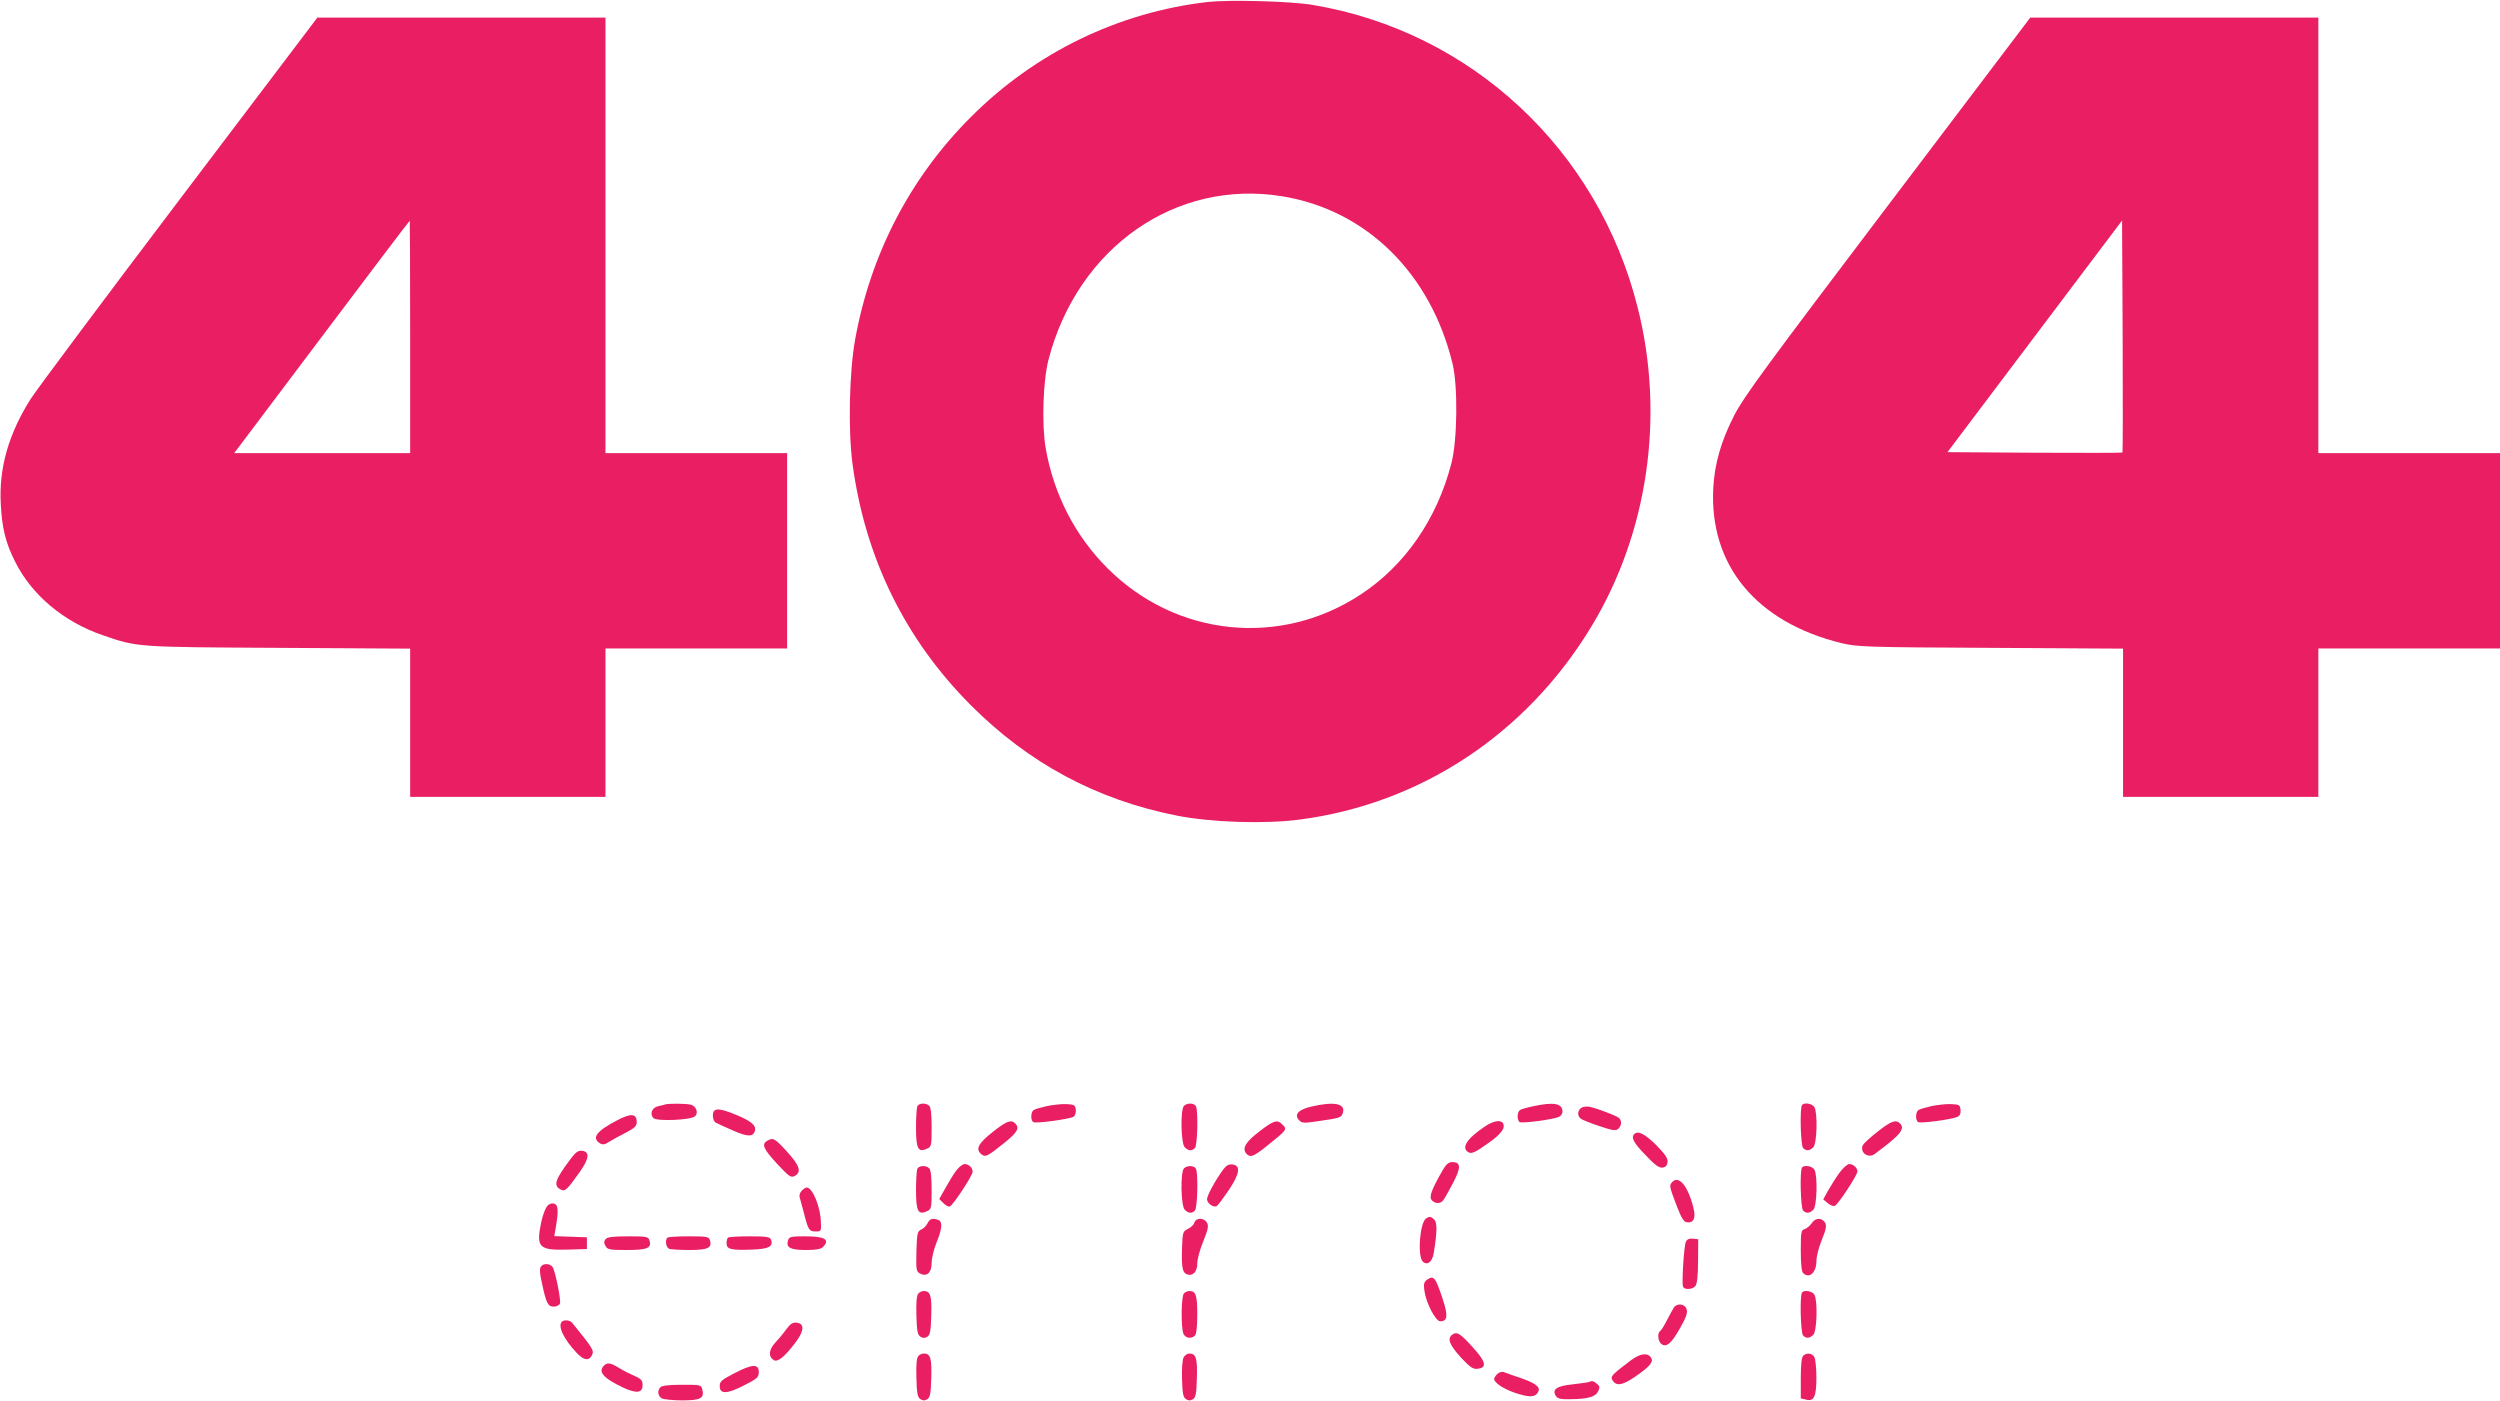
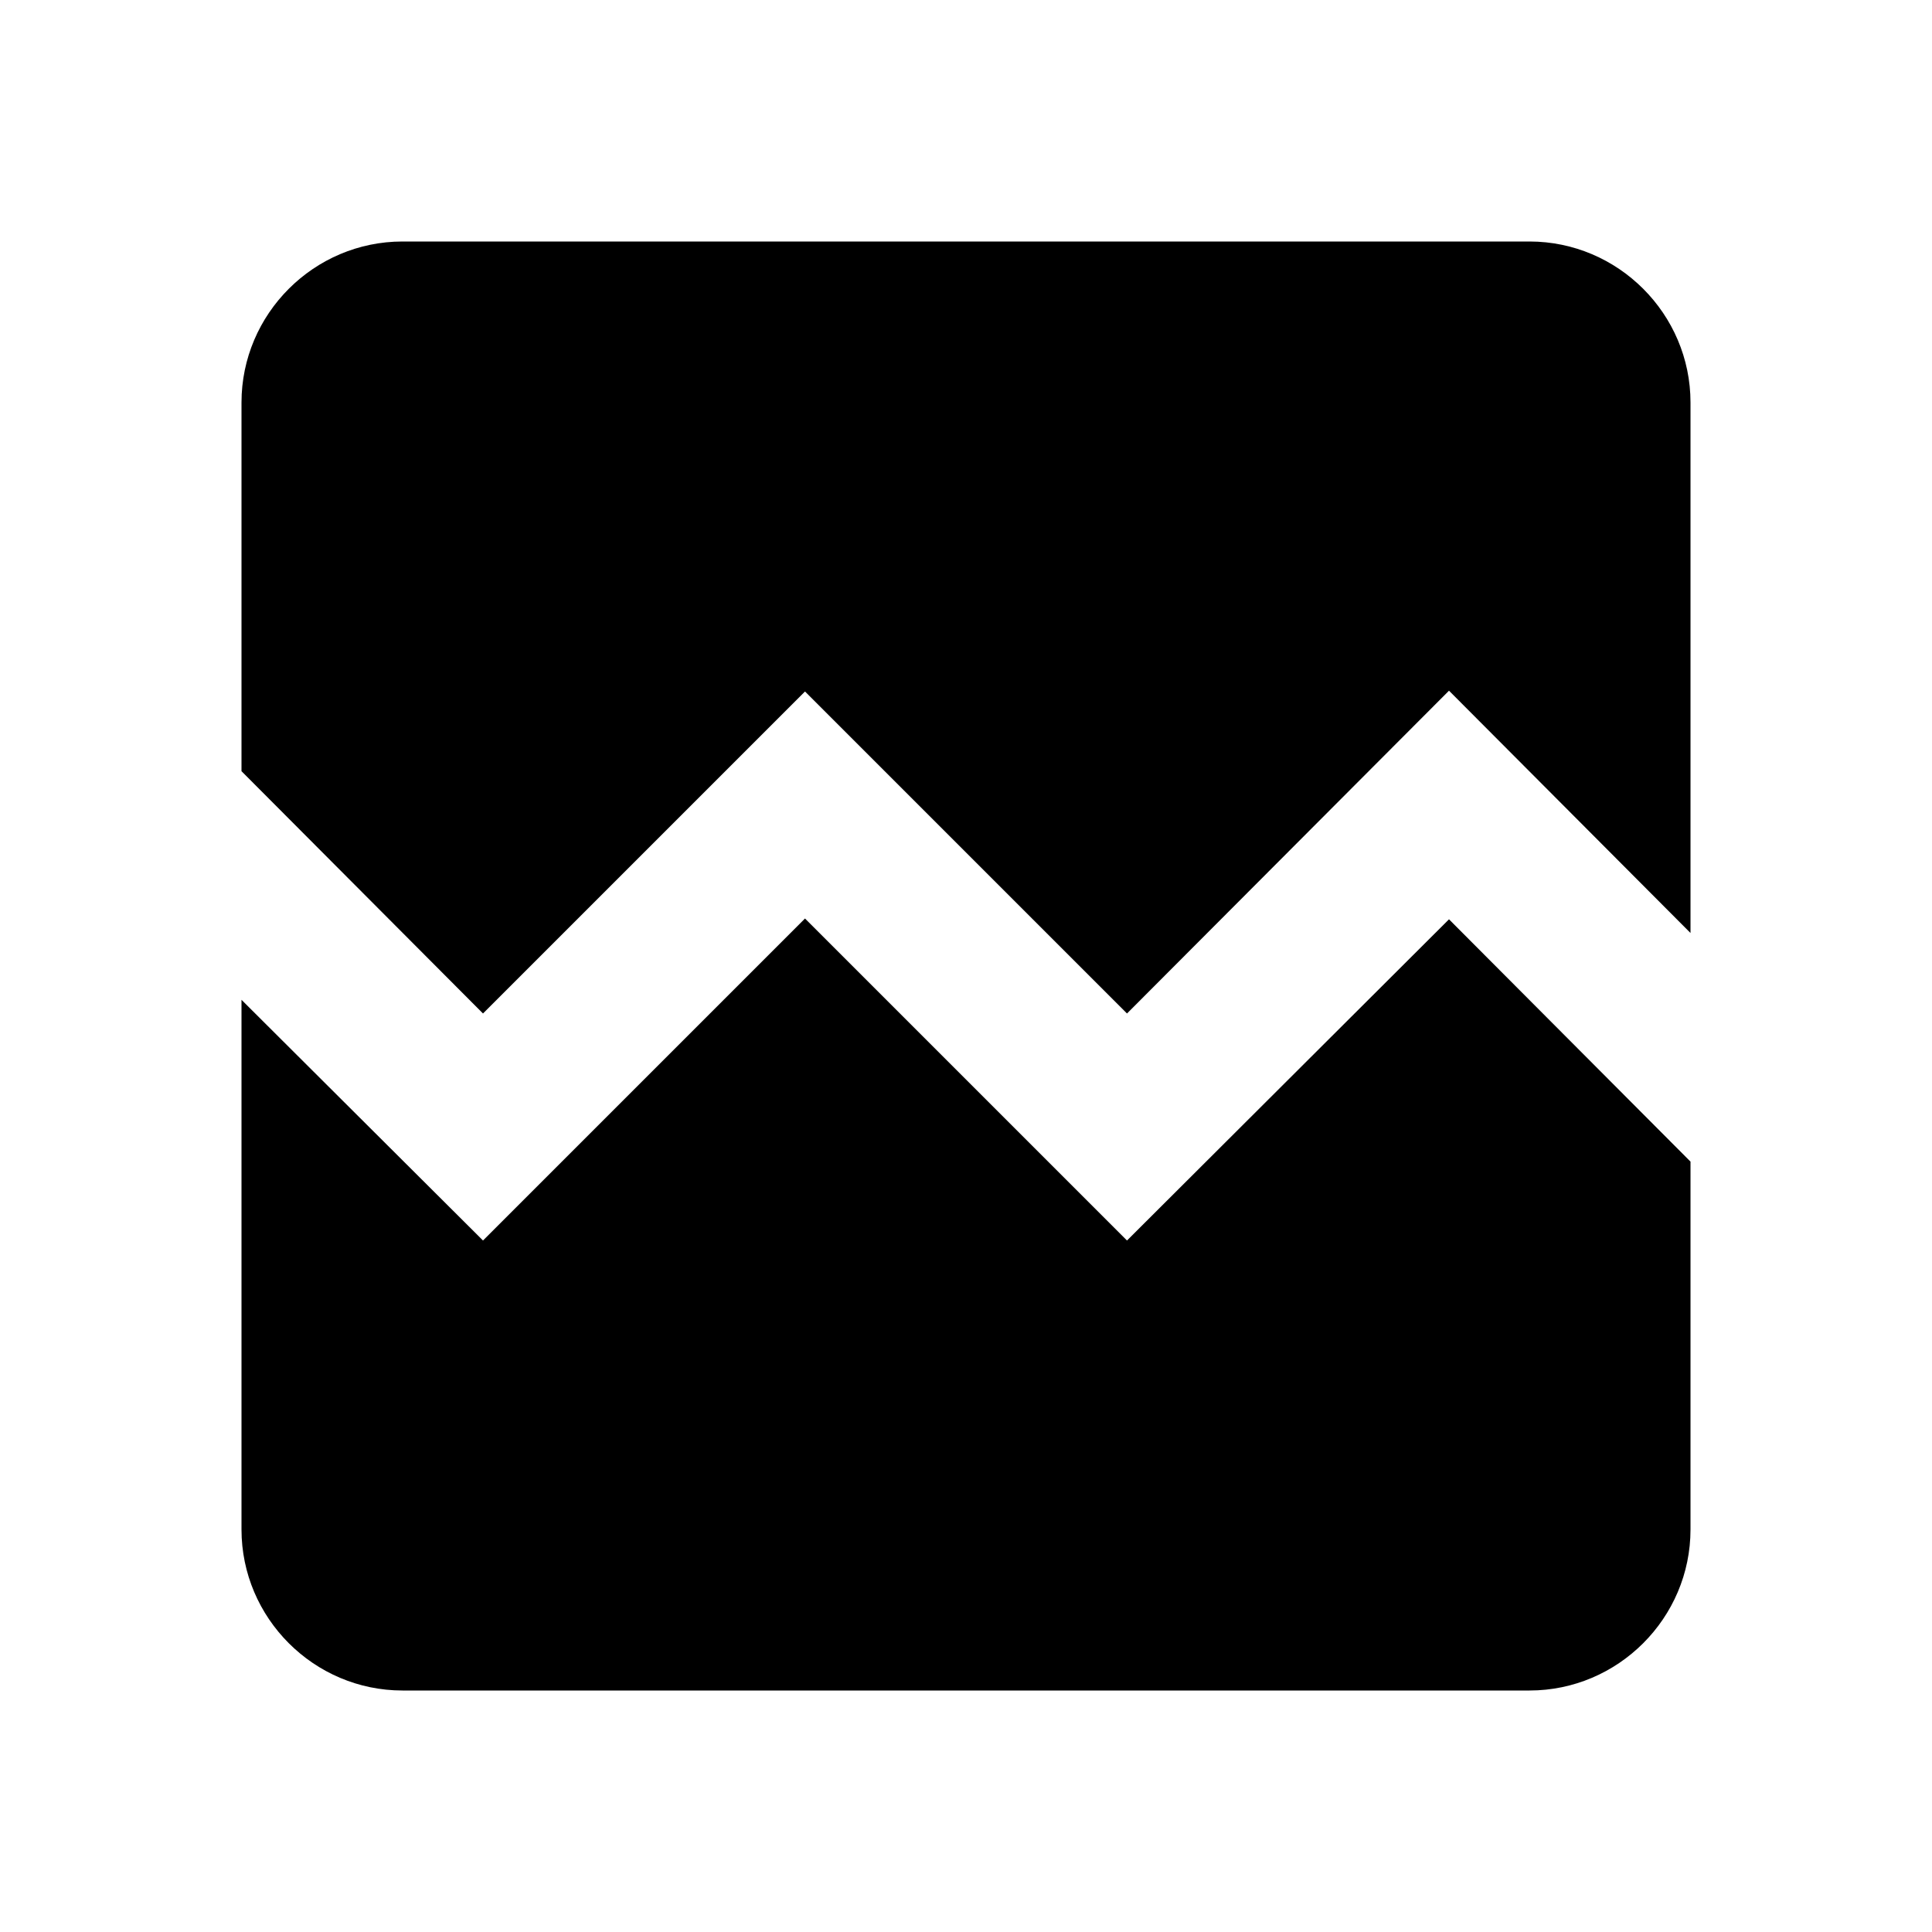
- <svg xmlns="http://www.w3.org/2000/svg" version="1.0" width="1280pt" height="717pt" viewBox="0 0 1280 717" preserveAspectRatio="xMidYMid meet">
-   <g transform="translate(0,717) scale(0.1,-0.1)" fill="#e91e63" stroke="none">
-     <path d="M6185 7160 c-458 -52 -886 -260 -1215 -590 -310 -310 -513 -701 -592 -1140 -30 -167 -36 -465 -13 -636 65 -481 269 -897 605 -1234 296 -297 644 -484 1051 -565 178 -36 455 -45 635 -21 621 82 1161 440 1493 990 289 478 376 1077 236 1631 -203 810 -854 1415 -1665 1550 -113 19 -423 27 -535 15z m380 -995 c430 -70 760 -394 872 -857 28 -115 25 -393 -6 -511 -74 -285 -237 -521 -463 -670 -412 -272 -944 -218 -1296 132 -166 165 -277 379 -318 616 -21 120 -14 347 15 456 150 573 652 923 1196 834z" />
-     <path d="M920 6149 c-388 -512 -730 -971 -762 -1020 -114 -180 -164 -355 -154 -539 6 -124 25 -200 73 -295 85 -171 248 -308 448 -377 180 -62 169 -61 903 -65 l672 -4 0 -380 0 -379 500 0 500 0 0 380 0 380 465 0 465 0 0 500 0 500 -465 0 -465 0 0 1115 0 1115 -737 0 -738 0 -705 -931z m1180 -704 l0 -595 -450 0 -451 0 448 595 c246 327 449 595 451 595 1 0 2 -268 2 -595z" />
-     <path d="M9665 6116 c-625 -825 -738 -979 -786 -1073 -67 -131 -100 -246 -107 -371 -21 -396 220 -688 657 -795 82 -19 119 -21 764 -24 l677 -4 0 -380 0 -379 500 0 500 0 0 380 0 380 465 0 465 0 0 500 0 500 -465 0 -465 0 0 1115 0 1115 -738 0 -737 0 -730 -964z m1202 -1263 c-2 -2 -205 -2 -450 -1 l-446 3 447 593 447 593 3 -592 c1 -326 1 -594 -1 -596z" />
-     <path d="M3405 1515 c-5 -2 -22 -6 -36 -9 -31 -7 -44 -40 -23 -61 18 -17 192 -10 213 10 18 17 6 51 -22 59 -23 6 -115 7 -132 1z" />
-     <path d="M4696 1504 c-3 -9 -6 -57 -6 -109 0 -106 11 -127 55 -107 24 11 25 15 25 110 0 63 -4 102 -12 110 -17 17 -55 15 -62 -4z" />
-     <path d="M5360 1507 c-30 -7 -61 -16 -67 -20 -16 -10 -17 -53 -3 -62 14 -9 191 16 208 28 7 6 12 22 10 36 -3 23 -8 26 -48 28 -25 1 -70 -4 -100 -10z" />
-     <path d="M6062 1508 c-19 -19 -16 -193 4 -212 19 -19 36 -20 52 -4 13 13 17 183 6 212 -7 19 -45 21 -62 4z" />
-     <path d="M6713 1504 c-68 -16 -89 -42 -60 -71 13 -14 26 -14 99 -3 110 16 116 18 123 41 16 49 -43 61 -162 33z" />
-     <path d="M7850 1506 c-30 -6 -61 -15 -67 -19 -16 -10 -17 -53 -2 -62 12 -8 176 14 202 27 9 5 17 17 17 26 0 43 -45 51 -150 28z" />
-     <path d="M9227 1513 c-13 -12 -8 -208 5 -221 16 -16 33 -15 52 4 19 18 23 173 6 205 -10 18 -50 26 -63 12z" />
-     <path d="M9890 1507 c-30 -7 -61 -16 -67 -20 -16 -10 -17 -53 -2 -62 12 -8 176 14 202 27 12 6 17 18 15 36 -3 25 -7 27 -48 29 -25 1 -70 -4 -100 -10z" />
-     <path d="M8098 1499 c-21 -12 -24 -42 -5 -56 6 -6 49 -23 94 -38 68 -23 85 -26 98 -15 18 15 20 44 3 57 -14 11 -108 47 -148 56 -14 3 -33 1 -42 -4z" />
-     <path d="M3657 1483 c-12 -11 -8 -51 6 -60 6 -4 46 -22 87 -40 75 -33 103 -35 114 -7 11 29 -14 52 -88 83 -74 31 -106 37 -119 24z" />
-     <path d="M3158 1433 c-105 -55 -130 -89 -86 -117 14 -8 24 -7 45 7 16 10 54 31 86 47 46 24 57 35 57 55 0 44 -29 47 -102 8z" />
-     <path d="M5081 1373 c-73 -58 -88 -87 -56 -113 20 -16 31 -11 114 56 70 56 83 78 59 102 -21 21 -44 13 -117 -45z" />
-     <path d="M6448 1377 c-70 -53 -89 -86 -68 -112 20 -24 37 -18 103 35 110 88 109 87 81 114 -24 25 -44 19 -116 -37z" />
-     <path d="M7605 1404 c-95 -63 -126 -112 -86 -134 16 -8 33 -1 95 43 71 49 96 82 81 106 -11 19 -49 12 -90 -15z" />
-     <path d="M9612 1375 c-38 -30 -72 -61 -75 -70 -15 -37 29 -68 62 -43 131 97 157 128 129 156 -21 21 -45 13 -116 -43z" />
-     <path d="M8367 1363 c-17 -17 -2 -46 58 -107 48 -51 70 -67 87 -64 16 2 24 11 26 28 2 19 -11 39 -59 88 -58 57 -93 75 -112 55z" />
-     <path d="M3928 1329 c-30 -17 -20 -41 51 -118 62 -66 70 -72 90 -62 36 20 26 53 -40 125 -62 68 -71 73 -101 55z" />
-     <path d="M2919 1233 c-77 -103 -87 -133 -49 -153 23 -12 32 -4 98 89 49 69 53 104 12 109 -20 2 -33 -7 -61 -45z" />
-     <path d="M7386 1178 c-56 -98 -70 -136 -56 -152 15 -19 44 -21 58 -3 6 6 28 46 50 87 43 82 43 110 -3 110 -18 0 -31 -11 -49 -42z" />
-     <path d="M4897 1178 c-14 -18 -39 -59 -56 -90 l-32 -57 21 -21 c12 -12 27 -20 33 -17 16 5 117 158 117 178 0 20 -20 39 -41 39 -10 0 -29 -15 -42 -32z" />
-     <path d="M6262 1181 c-40 -55 -82 -132 -82 -151 0 -21 34 -45 50 -35 6 4 33 40 61 81 57 85 63 127 19 132 -19 2 -32 -5 -48 -27z" />
-     <path d="M9417 1164 c-18 -25 -44 -66 -58 -91 l-24 -44 23 -19 c13 -11 29 -17 36 -14 17 6 116 158 116 176 0 19 -21 38 -42 38 -10 0 -33 -21 -51 -46z" />
-     <path d="M4696 1184 c-3 -9 -6 -57 -6 -109 0 -106 11 -127 55 -107 24 11 25 15 25 110 0 63 -4 102 -12 110 -17 17 -55 15 -62 -4z" />
-     <path d="M6062 1188 c-19 -19 -16 -193 4 -212 19 -19 36 -20 52 -4 13 13 17 183 6 212 -7 19 -45 21 -62 4z" />
-     <path d="M9227 1193 c-13 -12 -8 -208 5 -221 16 -16 33 -15 52 4 19 18 23 173 6 205 -10 18 -50 26 -63 12z" />
-     <path d="M8560 1116 c-14 -18 -13 -20 27 -126 22 -56 34 -76 49 -78 36 -5 48 21 34 75 -28 113 -76 169 -110 129z" />
-     <path d="M4105 1074 c-9 -10 -14 -24 -11 -33 2 -9 12 -45 22 -81 22 -88 27 -95 60 -95 28 0 29 1 27 47 -2 80 -43 178 -73 178 -5 0 -16 -7 -25 -16z" />
-     <path d="M2797 988 c-8 -13 -20 -47 -26 -76 -27 -129 -12 -144 135 -140 l99 3 0 30 0 30 -84 3 -83 3 8 47 c15 88 12 117 -13 120 -14 2 -27 -5 -36 -20z" />
-     <path d="M7302 932 c-33 -21 -46 -198 -16 -223 24 -19 48 1 55 47 17 104 18 154 3 169 -17 17 -24 18 -42 7z" />
-     <path d="M4749 907 c-6 -13 -20 -27 -32 -32 -20 -9 -22 -18 -25 -112 -2 -94 -1 -103 18 -113 35 -19 60 3 60 54 0 23 11 70 25 104 29 71 32 107 9 116 -29 11 -44 6 -55 -17z" />
-     <path d="M6115 910 c-3 -11 -18 -25 -33 -32 -26 -13 -27 -17 -30 -98 -3 -98 2 -125 24 -134 31 -12 54 12 54 55 0 22 14 73 31 114 24 60 28 78 19 94 -14 27 -56 28 -65 1z" />
-     <path d="M9275 906 c-9 -13 -25 -26 -35 -29 -18 -5 -20 -14 -20 -109 0 -68 4 -108 12 -116 31 -31 68 2 68 61 0 23 12 69 25 102 28 68 30 86 13 103 -19 19 -46 14 -63 -12z" />
-     <path d="M3101 826 c-9 -11 -10 -20 -1 -35 10 -19 20 -21 109 -21 106 0 129 10 116 50 -6 18 -14 20 -109 20 -78 0 -107 -4 -115 -14z" />
-     <path d="M3417 833 c-13 -12 -7 -51 9 -57 9 -3 55 -6 104 -6 94 0 117 11 105 50 -6 18 -14 20 -109 20 -56 0 -106 -3 -109 -7z" />
-     <path d="M3727 833 c-4 -3 -7 -17 -7 -29 0 -30 22 -36 129 -32 88 3 112 16 98 52 -5 13 -23 16 -110 16 -57 0 -107 -3 -110 -7z" />
-     <path d="M4035 820 c-12 -37 11 -50 91 -50 53 0 77 4 88 16 37 37 9 54 -90 54 -75 0 -83 -2 -89 -20z" />
-     <path d="M8632 813 c-10 -19 -22 -210 -15 -230 6 -18 48 -16 63 2 9 11 14 53 14 128 l1 112 -27 3 c-18 2 -30 -3 -36 -15z" />
-     <path d="M2771 687 c-9 -12 -9 -30 3 -83 22 -105 31 -124 61 -124 14 0 28 7 32 16 6 16 -22 156 -36 184 -11 20 -45 24 -60 7z" />
-     <path d="M7305 617 c-14 -11 -17 -22 -12 -56 8 -61 57 -156 81 -156 38 0 41 28 12 116 -37 111 -45 121 -81 96z" />
-     <path d="M4701 546 c-8 -9 -11 -48 -9 -111 2 -80 6 -100 21 -109 12 -8 22 -8 35 0 14 9 18 29 20 109 3 101 -4 125 -38 125 -10 0 -23 -6 -29 -14z" />
-     <path d="M6062 548 c-15 -15 -16 -181 -2 -209 12 -21 40 -25 58 -7 8 8 12 47 12 108 0 98 -7 120 -40 120 -9 0 -21 -5 -28 -12z" />
-     <path d="M9227 553 c-13 -12 -8 -208 5 -221 16 -16 33 -15 52 4 19 18 23 173 6 205 -10 18 -50 26 -63 12z" />
-     <path d="M8572 478 c-5 -7 -21 -36 -36 -65 -14 -28 -30 -54 -36 -58 -15 -9 -12 -51 5 -65 25 -21 51 -1 94 75 32 56 42 81 37 100 -7 28 -45 35 -64 13z" />
-     <path d="M2877 403 c-23 -22 10 -91 76 -160 35 -38 62 -42 77 -13 13 25 9 32 -101 168 -11 13 -41 16 -52 5z" />
-     <path d="M4025 363 c-15 -21 -41 -52 -57 -69 -32 -35 -35 -70 -6 -88 20 -12 58 19 115 96 41 56 42 91 2 96 -20 2 -32 -5 -54 -35z" />
-     <path d="M7435 336 c-27 -20 -13 -53 48 -120 46 -48 59 -57 83 -54 48 5 42 36 -22 106 -68 76 -85 86 -109 68z" />
-     <path d="M4701 226 c-8 -9 -11 -48 -9 -111 2 -80 6 -100 21 -109 12 -8 22 -8 35 0 14 9 18 29 20 109 3 101 -4 125 -38 125 -10 0 -23 -6 -29 -14z" />
-     <path d="M6060 220 c-6 -11 -10 -60 -8 -111 2 -75 6 -94 21 -103 12 -8 22 -8 35 0 14 9 18 29 20 109 3 101 -4 125 -39 125 -10 0 -23 -9 -29 -20z" />
-     <path d="M8350 205 c-98 -74 -106 -82 -94 -102 19 -31 50 -26 111 15 79 54 100 78 87 100 -18 28 -56 23 -104 -13z" />
-     <path d="M9232 228 c-8 -8 -12 -48 -12 -115 l0 -103 27 -6 c41 -11 53 15 53 114 0 46 -5 92 -10 103 -12 21 -40 25 -58 7z" />
-     <path d="M3092 178 c-32 -32 -1 -66 102 -114 67 -30 96 -26 96 15 0 23 -7 31 -42 47 -24 10 -60 28 -80 41 -42 26 -59 28 -76 11z" />
-     <path d="M3760 139 c-66 -34 -75 -42 -75 -66 0 -42 37 -41 125 4 68 35 75 41 75 68 0 43 -33 42 -125 -6z" />
-     <path d="M7666 135 c-9 -9 -16 -20 -16 -25 0 -19 46 -50 103 -70 72 -24 100 -25 117 -5 23 28 2 49 -77 77 -43 15 -85 29 -94 33 -9 3 -24 -1 -33 -10z" />
-     <path d="M8135 94 c-6 -2 -43 -7 -84 -12 -81 -8 -106 -26 -85 -59 9 -14 25 -18 70 -17 96 1 133 12 147 41 9 21 8 27 -8 39 -20 15 -23 15 -40 8z" />
-     <path d="M3382 68 c-18 -18 -14 -46 7 -58 11 -5 58 -10 104 -10 94 0 114 11 103 55 -6 25 -8 25 -104 25 -63 0 -102 -4 -110 -12z" />
-   </g>
+ <svg xmlns="http://www.w3.org/2000/svg" width="24" height="24" viewBox="0 0 24 24">
+   <path fill="none" d="M0 0h24v24H0zm0 0h24v24H0zm21 19c0 1.1-.9 2-2 2H5c-1.1 0-2-.9-2-2V5c0-1.1.9-2 2-2h14c1.1 0 2 .9 2 2" />
+   <path fill="none" d="M0 0h24v24H0z" />
+   <path d="M21 5v6.59l-3-3.01-4 4.01-4-4-4 4-3-3.01V5c0-1.1.9-2 2-2h14c1.1 0 2 .9 2 2zm-3 6.42l3 3.01V19c0 1.1-.9 2-2 2H5c-1.1 0-2-.9-2-2v-6.58l3 2.99 4-4 4 4 4-3.99z" />
</svg>
